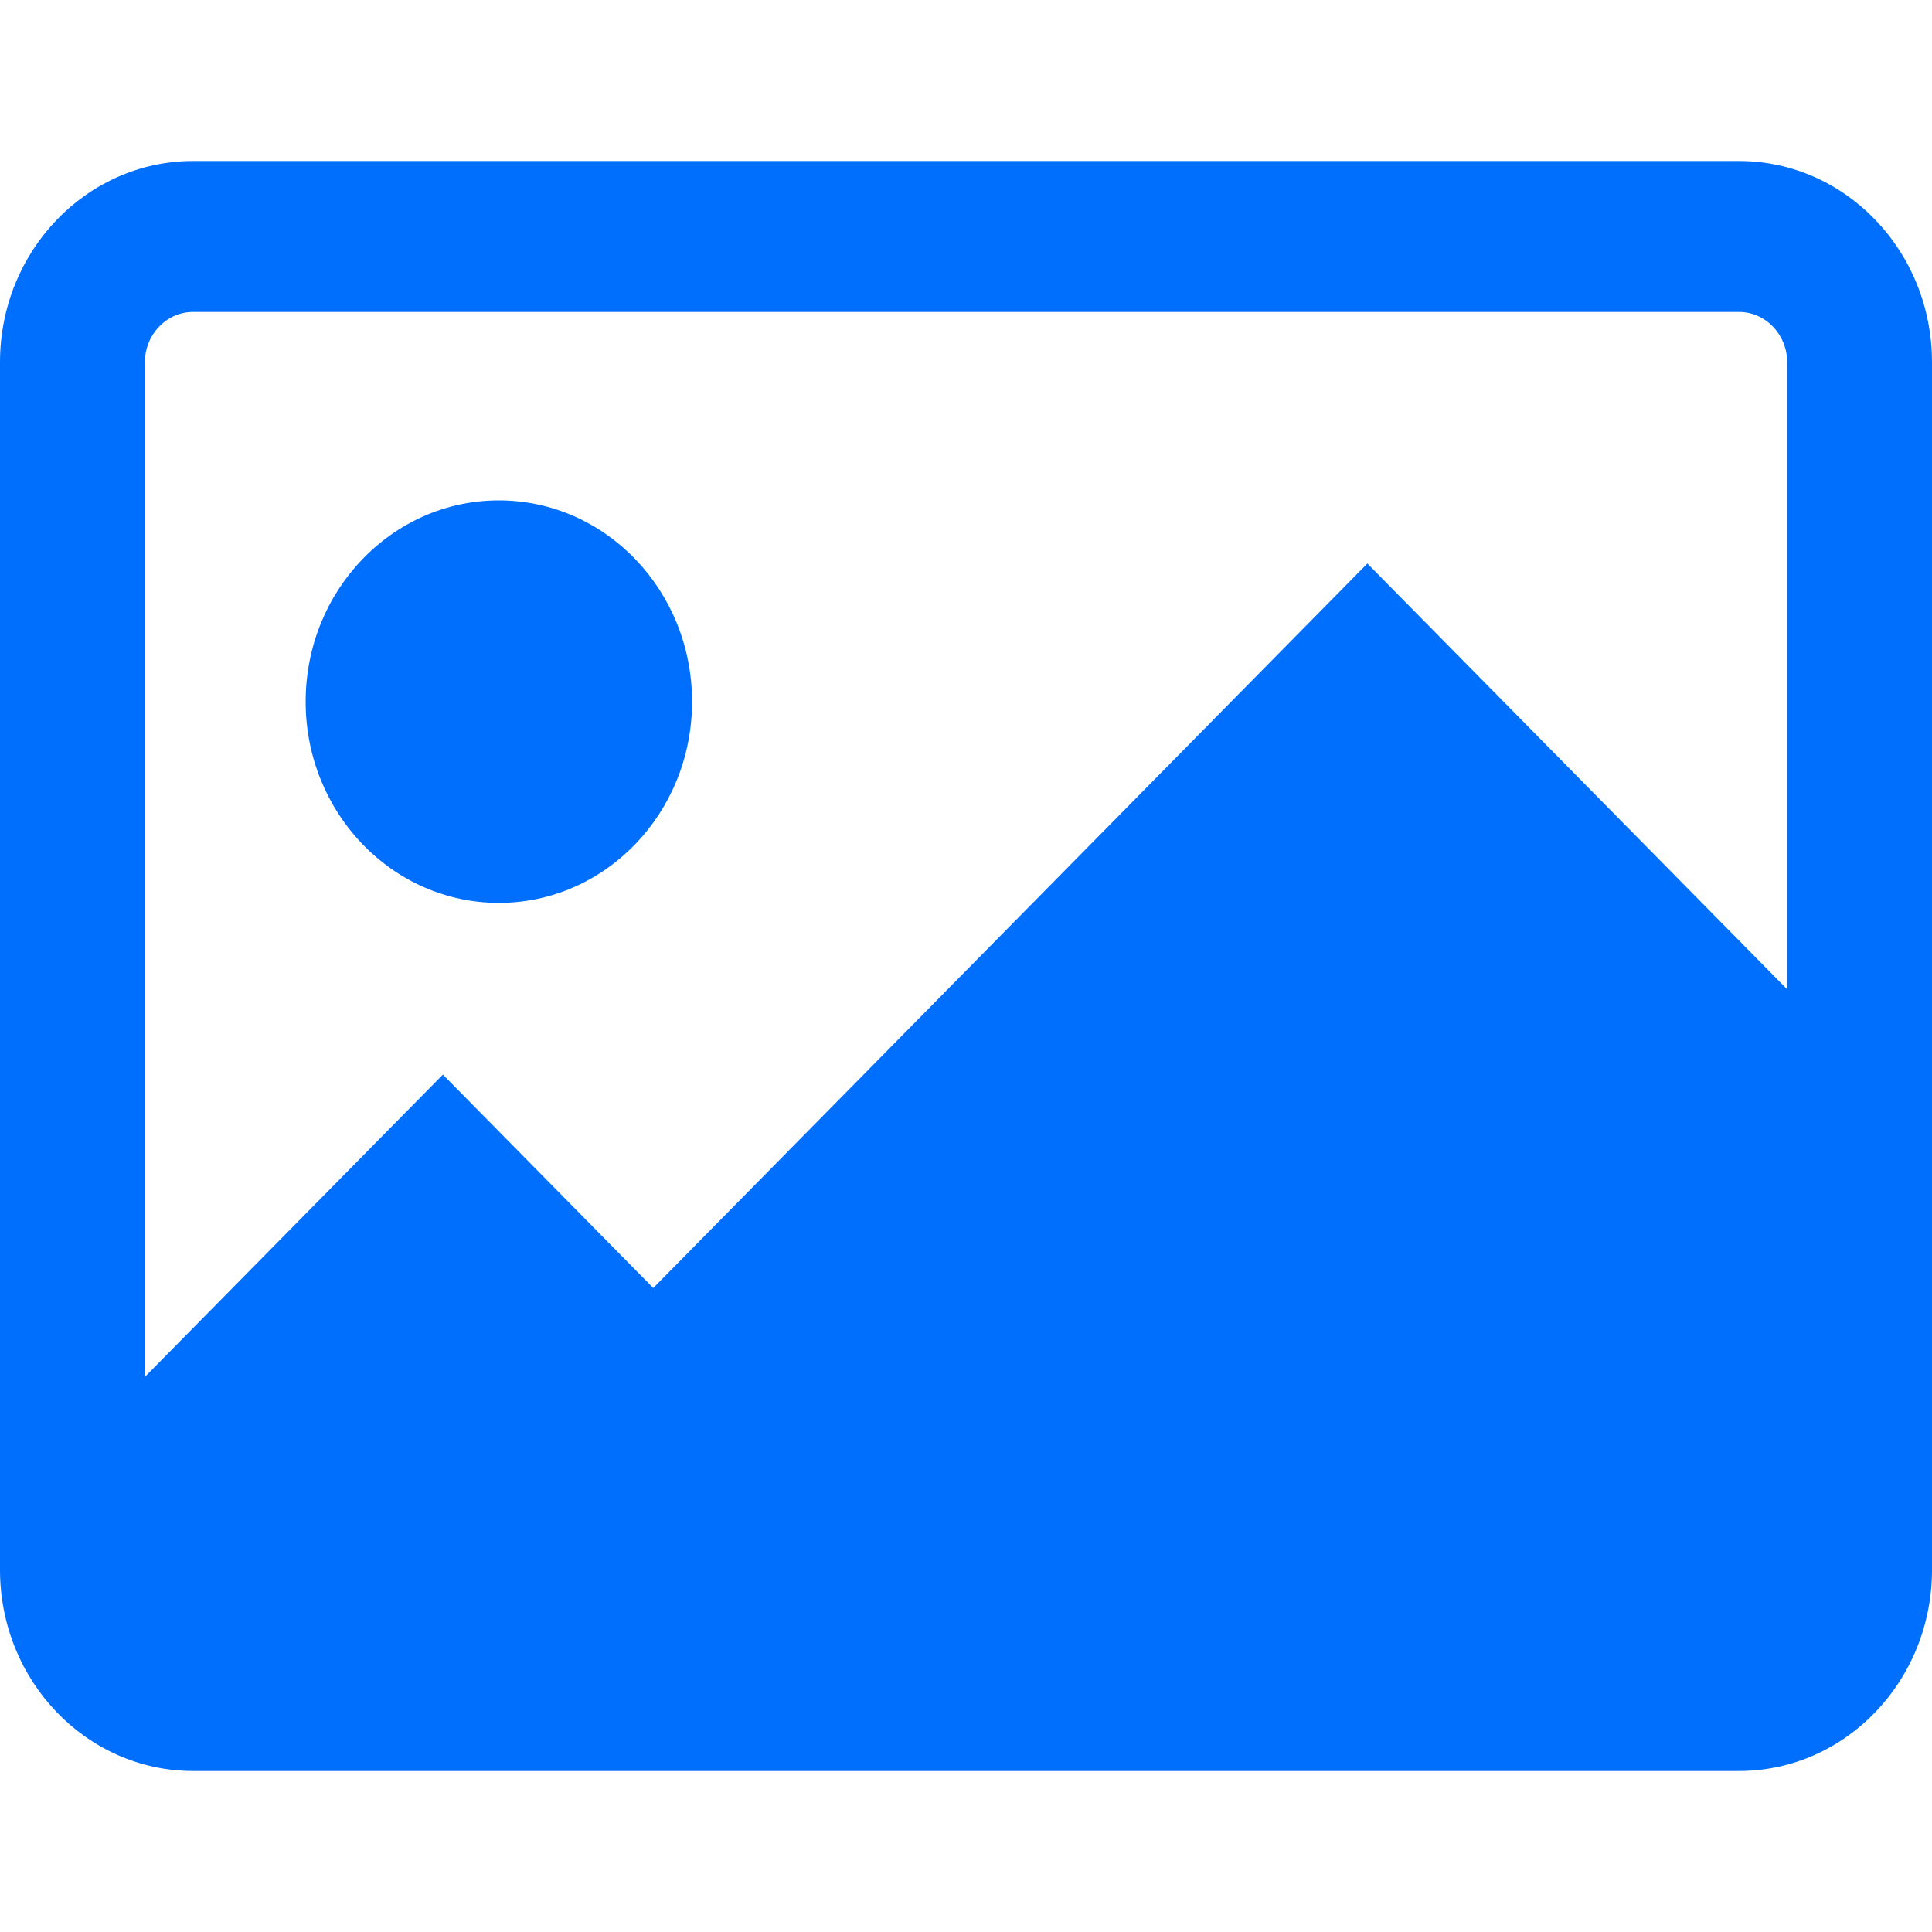
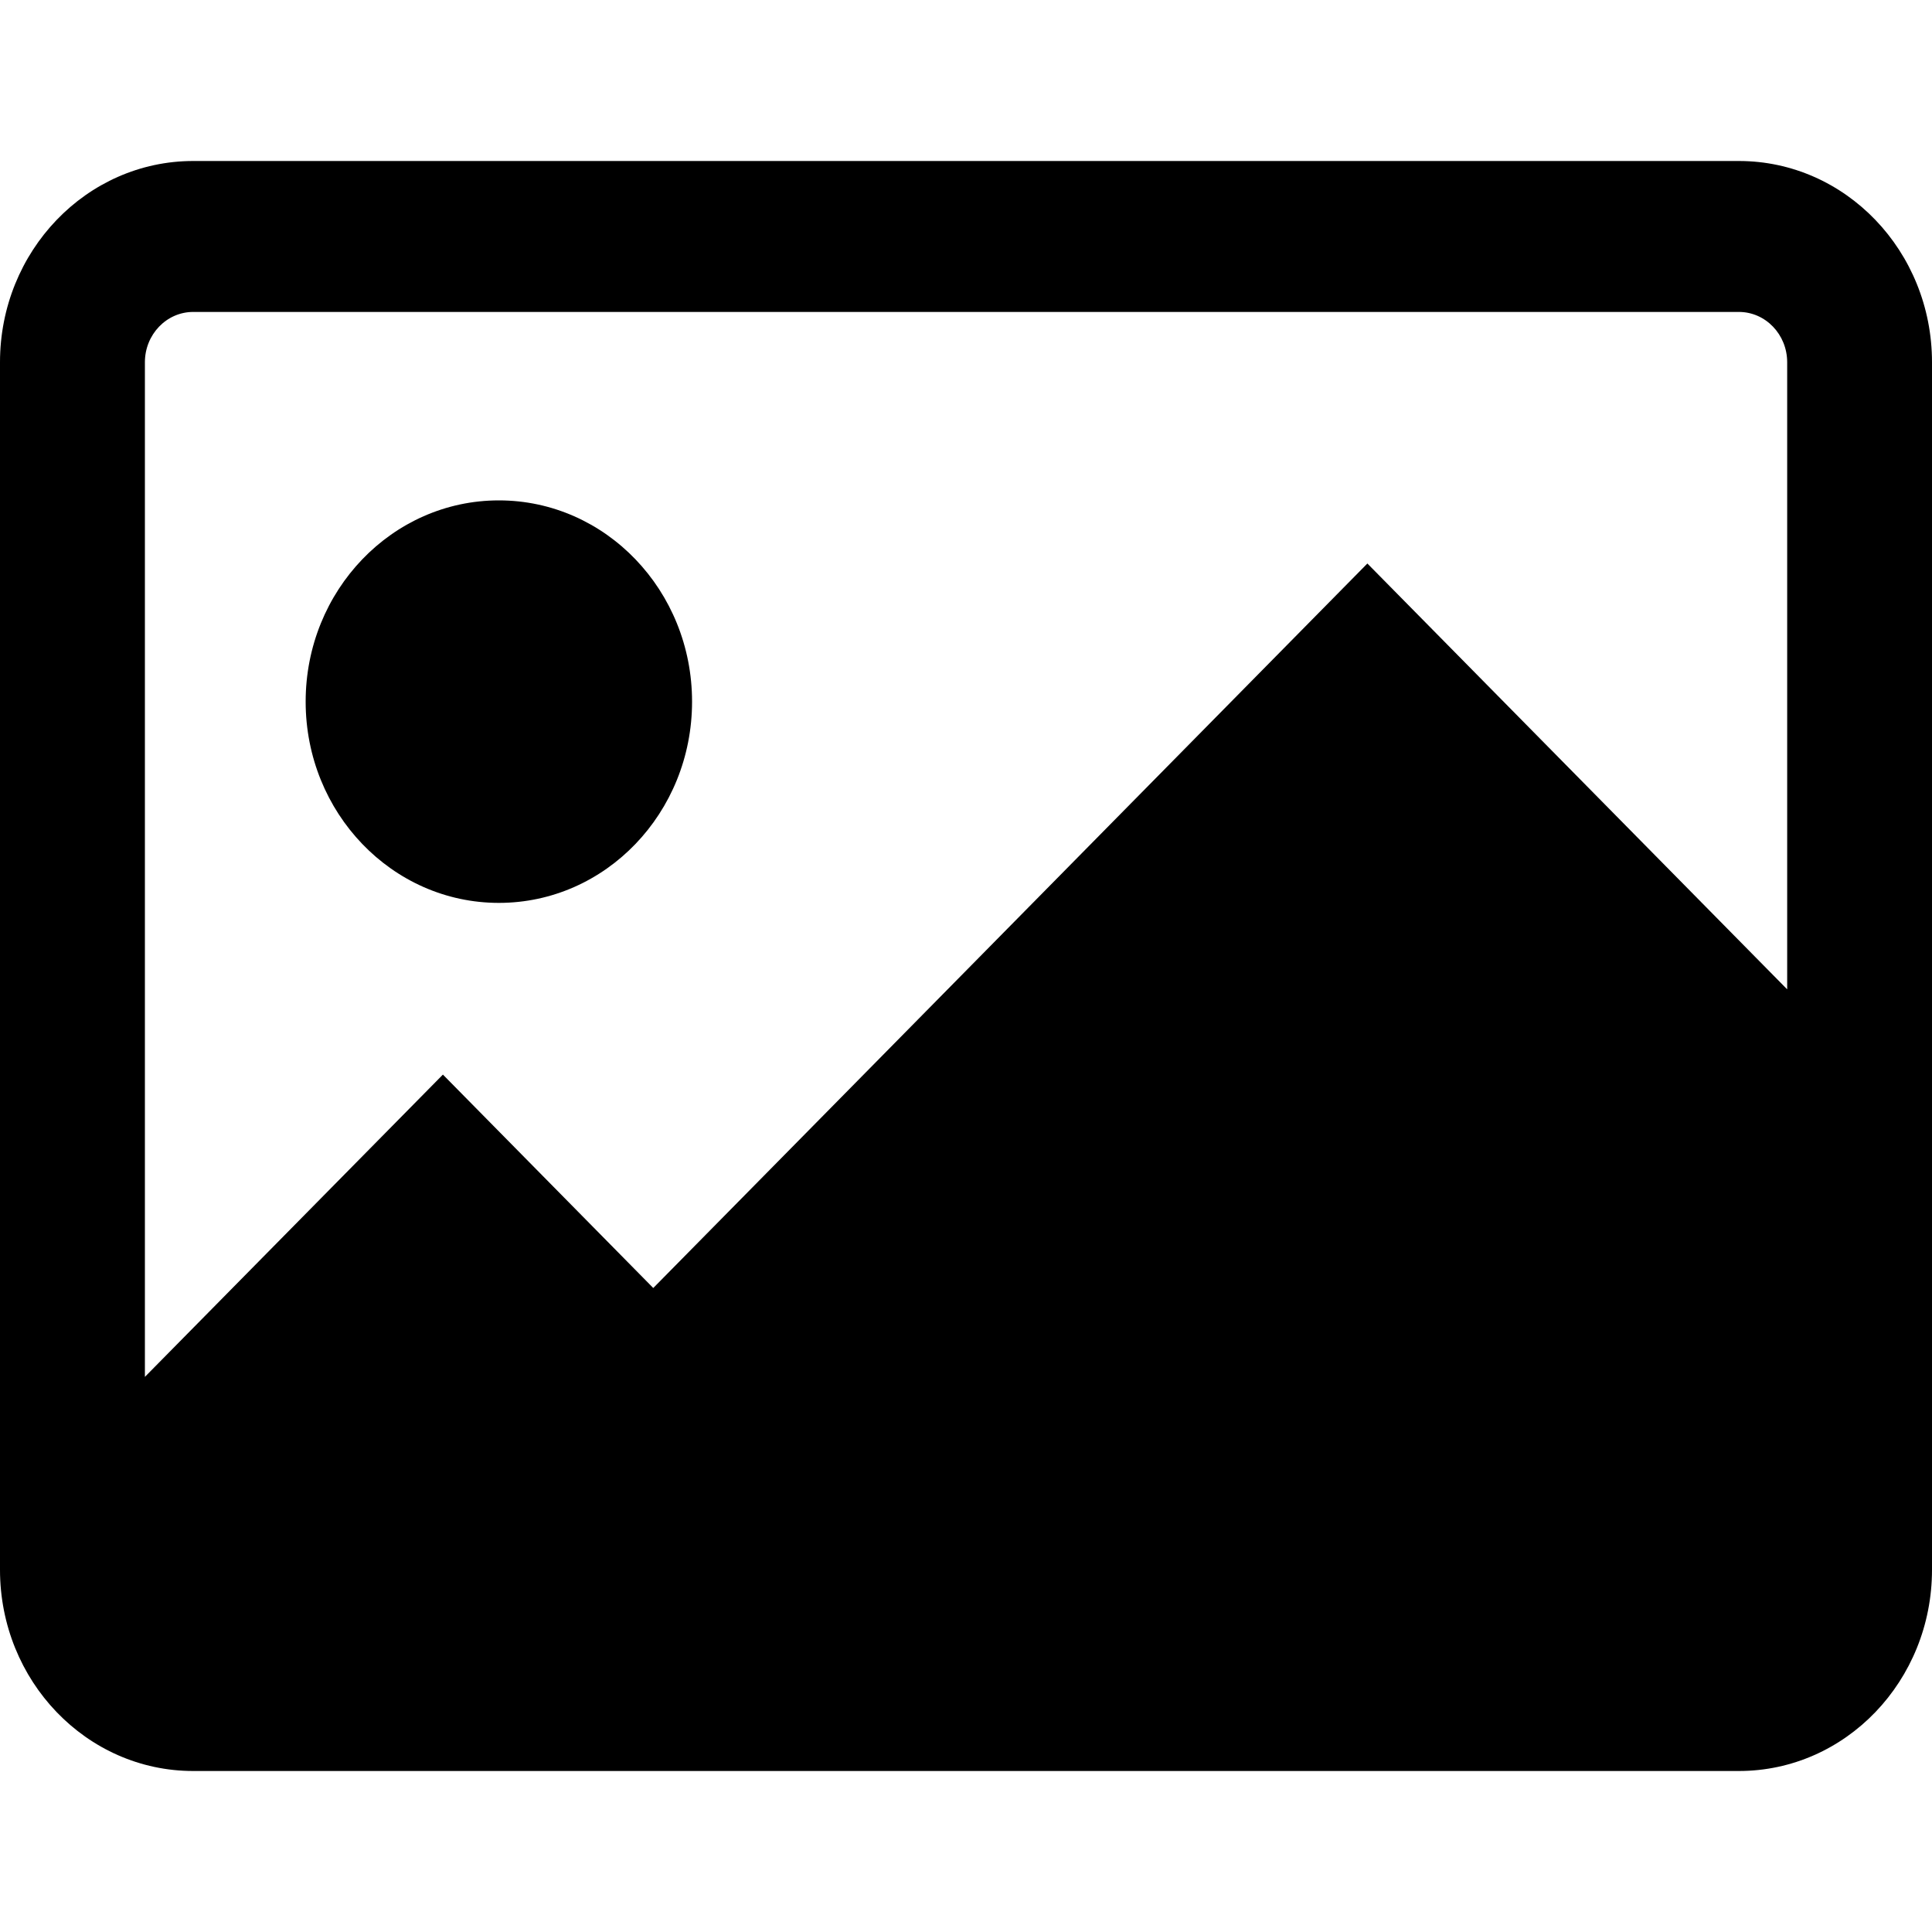
<svg xmlns="http://www.w3.org/2000/svg" width="24" height="24" viewBox="0 0 24 24" fill="none">
-   <mask id="mask0_190_1971" style="mask-type:alpha" maskUnits="userSpaceOnUse" x="0" y="2" width="25" height="21">
-     <path d="M8.597 8.716C8.597 10.097 7.523 11.216 6.197 11.216C4.872 11.216 3.797 10.097 3.797 8.716C3.797 7.336 4.872 6.216 6.197 6.216C7.523 6.216 8.597 7.336 8.597 8.716Z" fill="#006FFD" />
-     <path fill-rule="evenodd" clip-rule="evenodd" d="M0 4.5C0 3.12 1.075 2 2.4 2H21.601C22.926 2 24 3.12 24 4.5V19.5C24 20.881 22.926 22 21.601 22H20.016C20.011 22 20.006 22 20 22H2.947C2.943 22 2.938 22 2.934 22H2.4C1.075 22 0 20.881 0 19.5V4.5ZM2.4 3.875H21.601C21.932 3.875 22.201 4.155 22.201 4.5V12.29L16.986 7L8.115 16L5.502 13.349L1.8 17.104V4.5C1.8 4.155 2.069 3.875 2.4 3.875Z" fill="#006FFD" />
-   </mask>
-   <g mask="url(#mask0_190_1971)">
-     <rect x="0" y="-0.001" width="24" height="24" fill="#006FFD" />
-   </g>
+   <path d="M8.597 8.716C8.597 10.097 7.523 11.216 6.197 11.216C4.872 11.216 3.797 10.097 3.797 8.716C3.797 7.336 4.872 6.216 6.197 6.216C7.523 6.216 8.597 7.336 8.597 8.716Z" fill="currentColor" />
+   <path fill-rule="evenodd" clip-rule="evenodd" d="M0 4.5C0 3.12 1.075 2 2.4 2H21.601C22.926 2 24 3.12 24 4.5V19.5C24 20.881 22.926 22 21.601 22H20.016C20.011 22 20.006 22 20 22H2.947C2.943 22 2.938 22 2.934 22H2.4C1.075 22 0 20.881 0 19.5V4.5ZM2.4 3.875H21.601C21.932 3.875 22.201 4.155 22.201 4.5V12.29L16.986 7L8.115 16L5.502 13.349L1.8 17.104V4.5C1.8 4.155 2.069 3.875 2.4 3.875Z" fill="currentColor" />
</svg>
